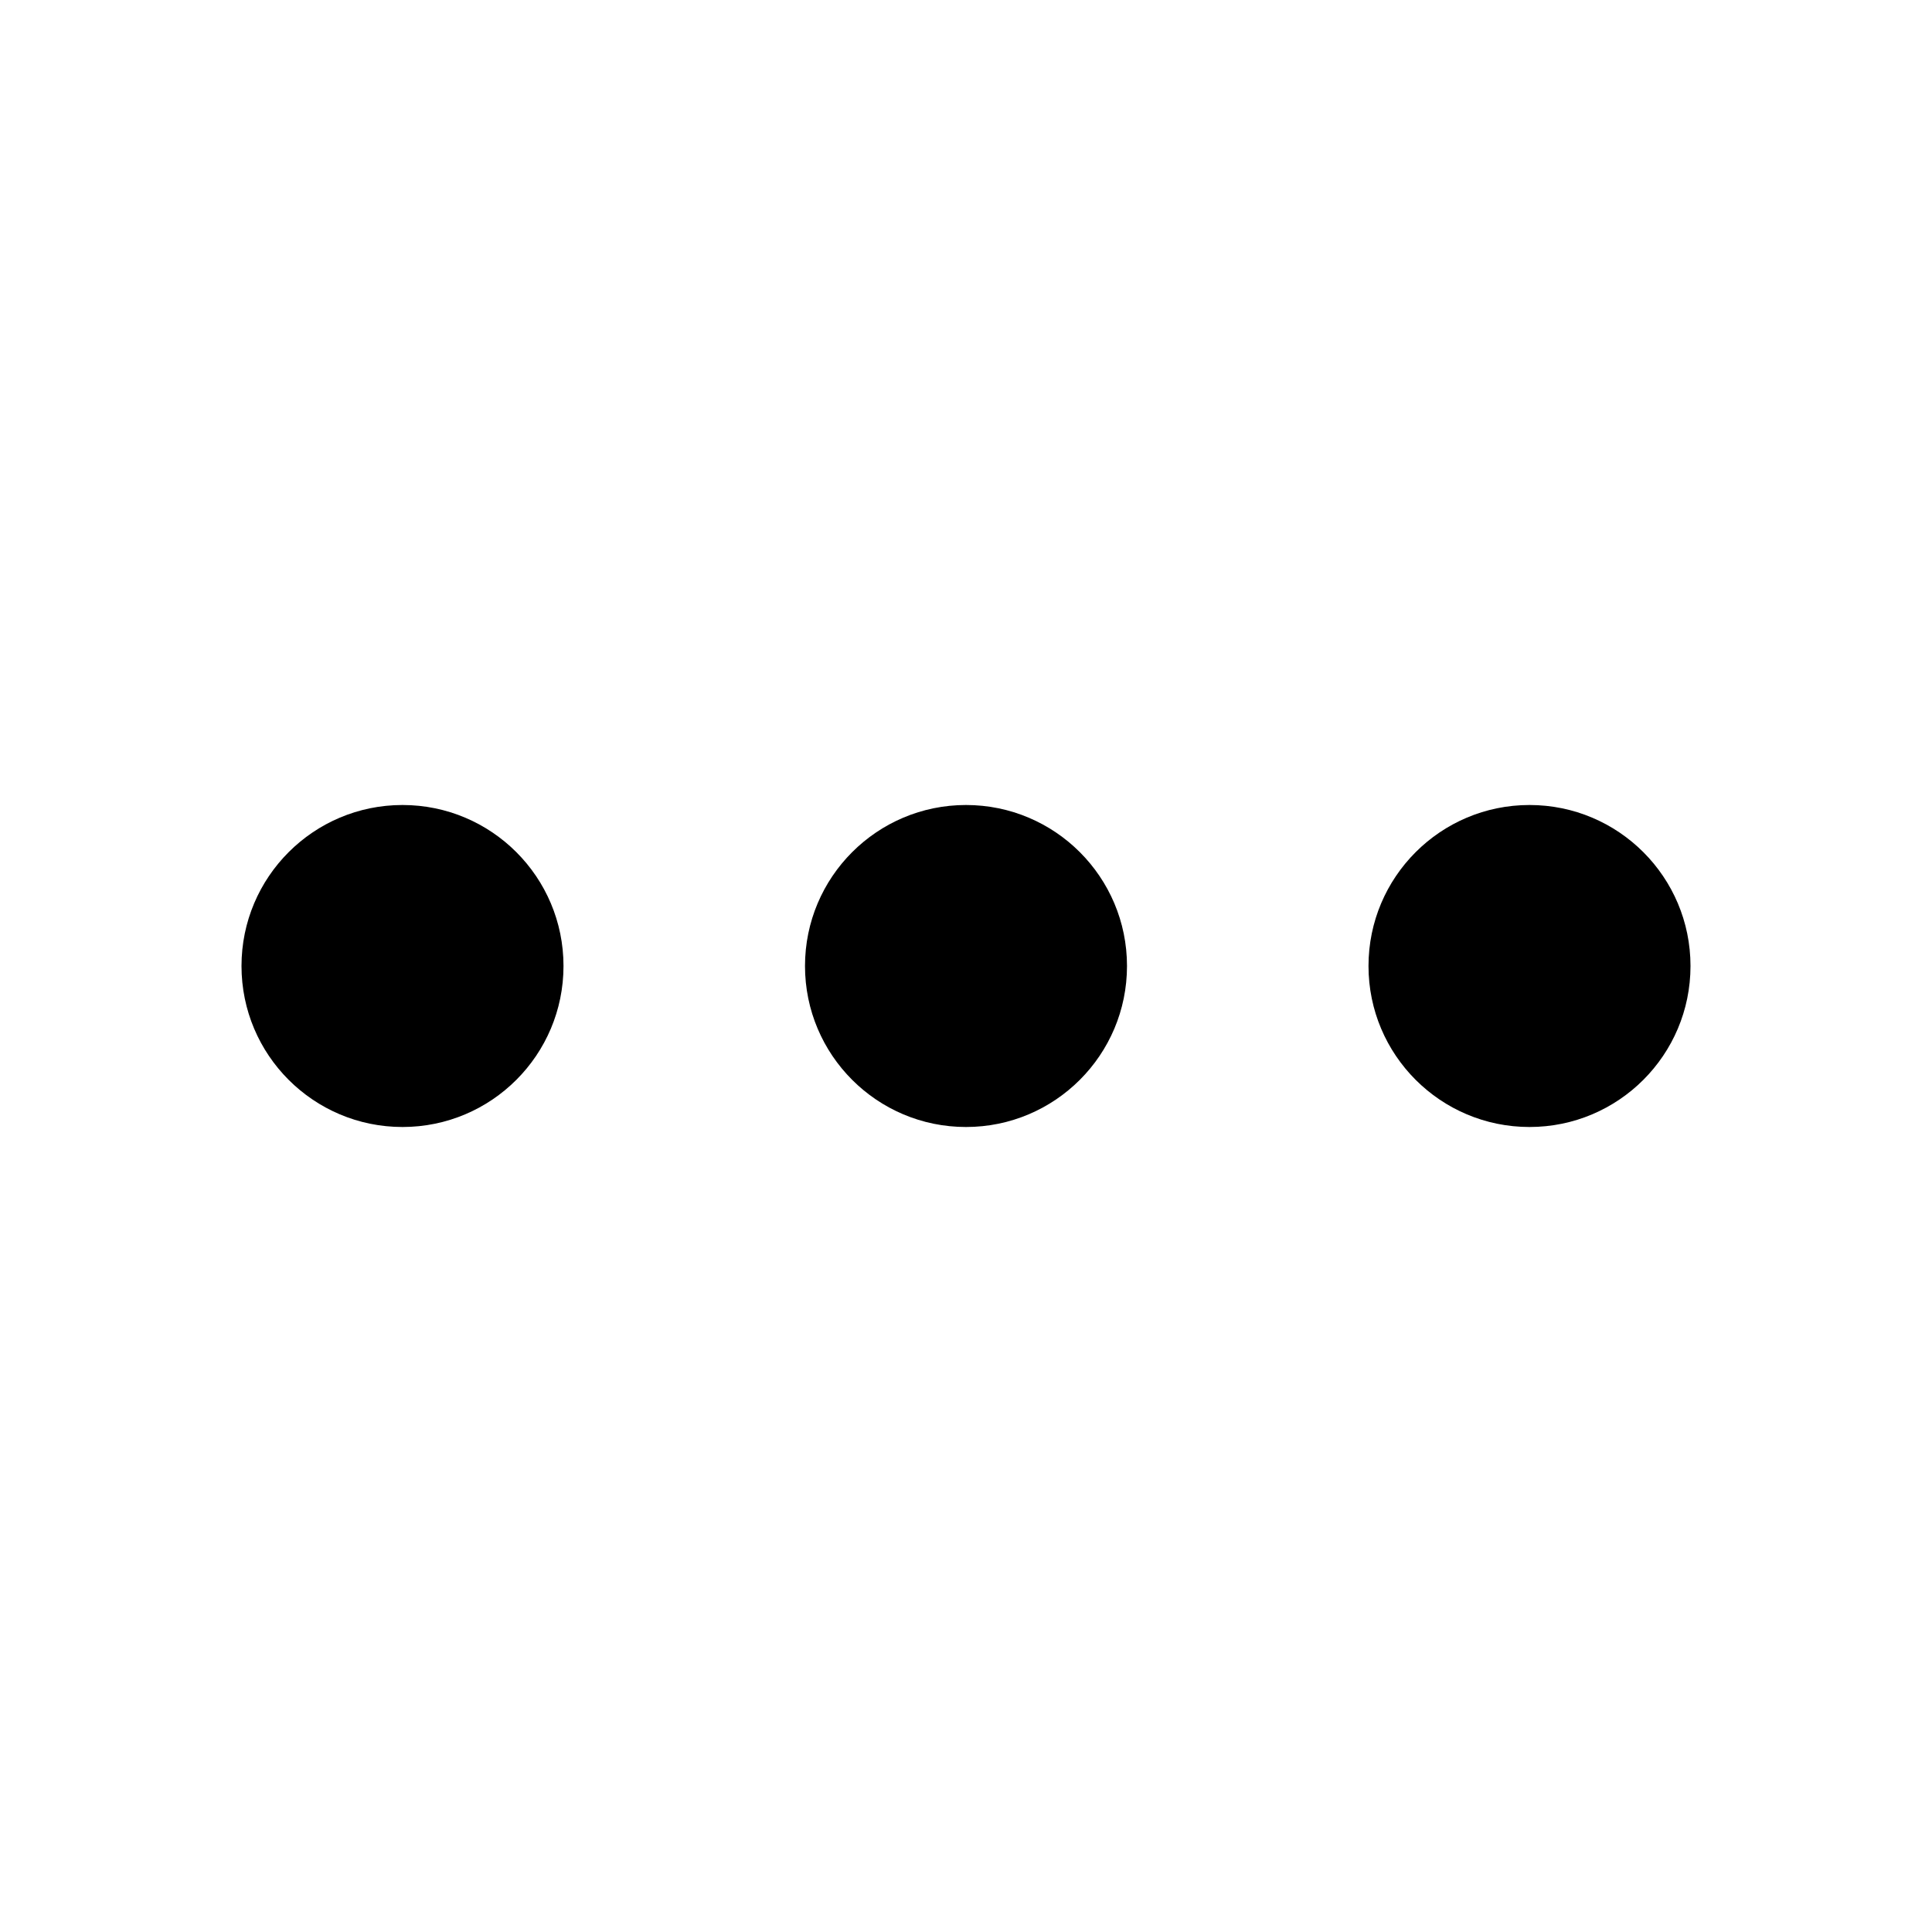
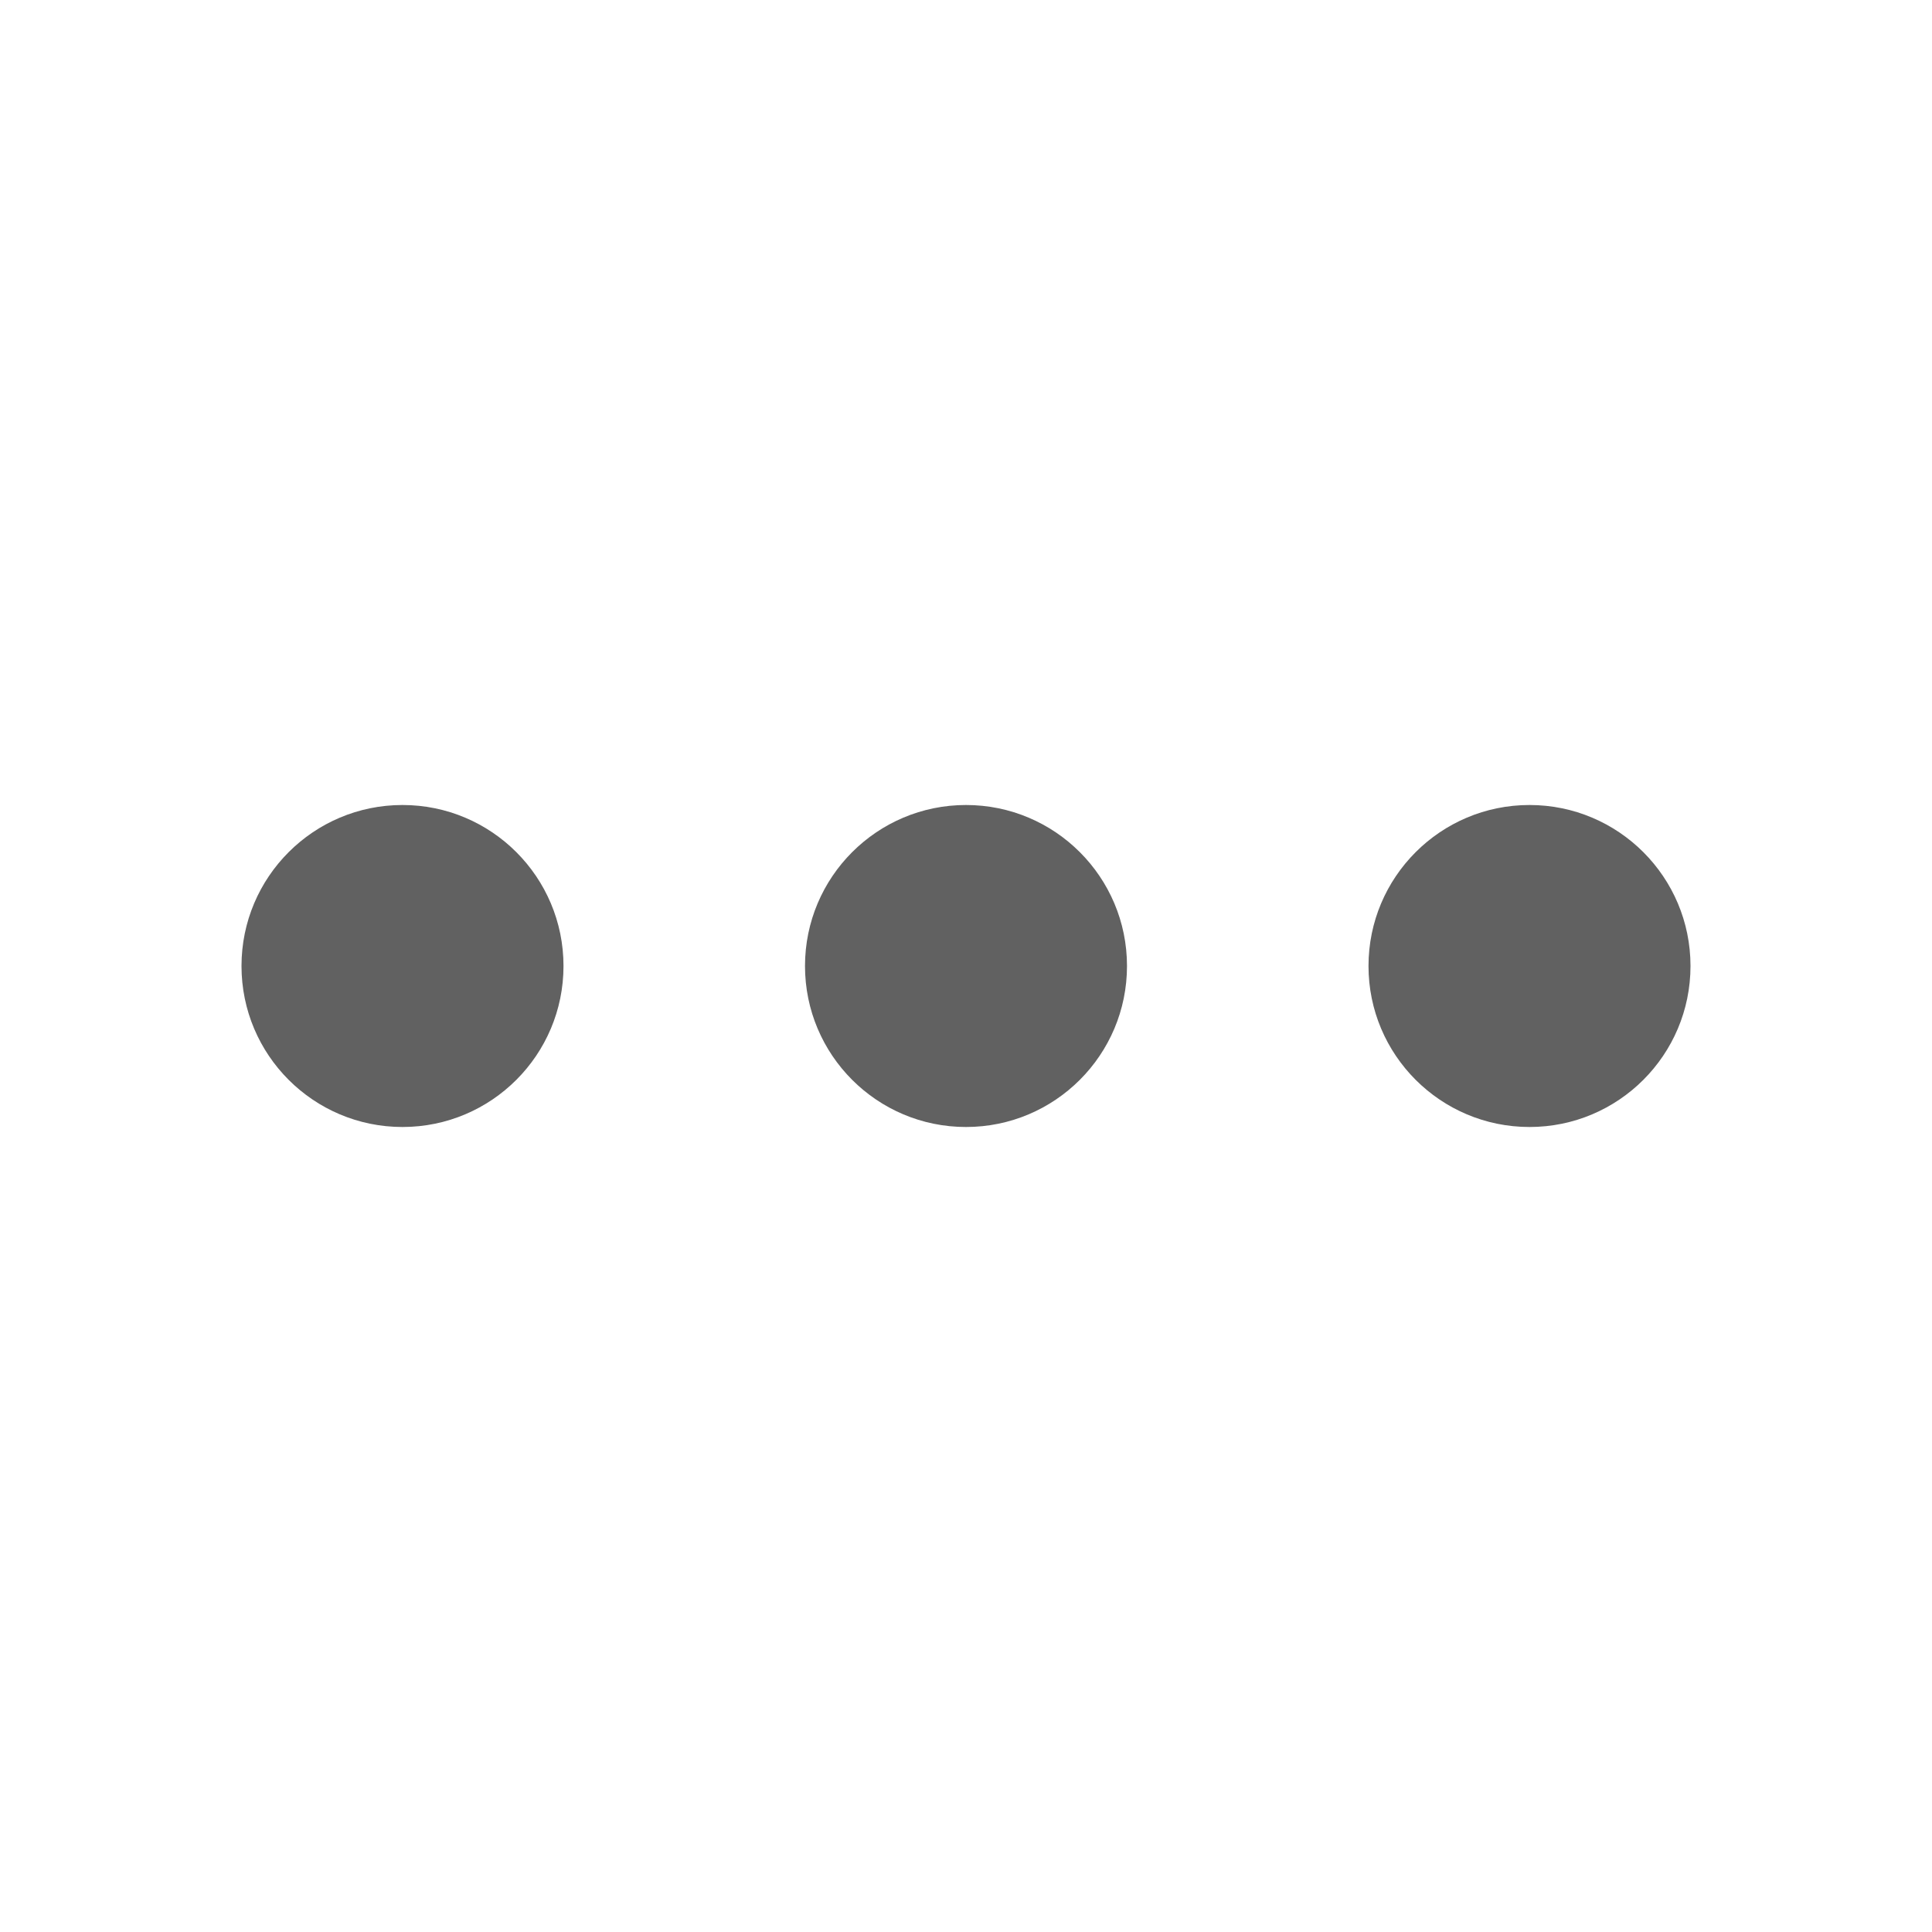
- <svg xmlns="http://www.w3.org/2000/svg" version="1.1" viewBox="0 0 24 24">
+ <svg xmlns="http://www.w3.org/2000/svg" fill="#616161" version="1.1" viewBox="0 0 24 24">
  <g>
    <circle cx="12" cy="12" r="2" />
    <g>
      <circle cx="5" cy="12" r="2" />
      <circle cx="19" cy="12" r="2" />
    </g>
  </g>
</svg>
